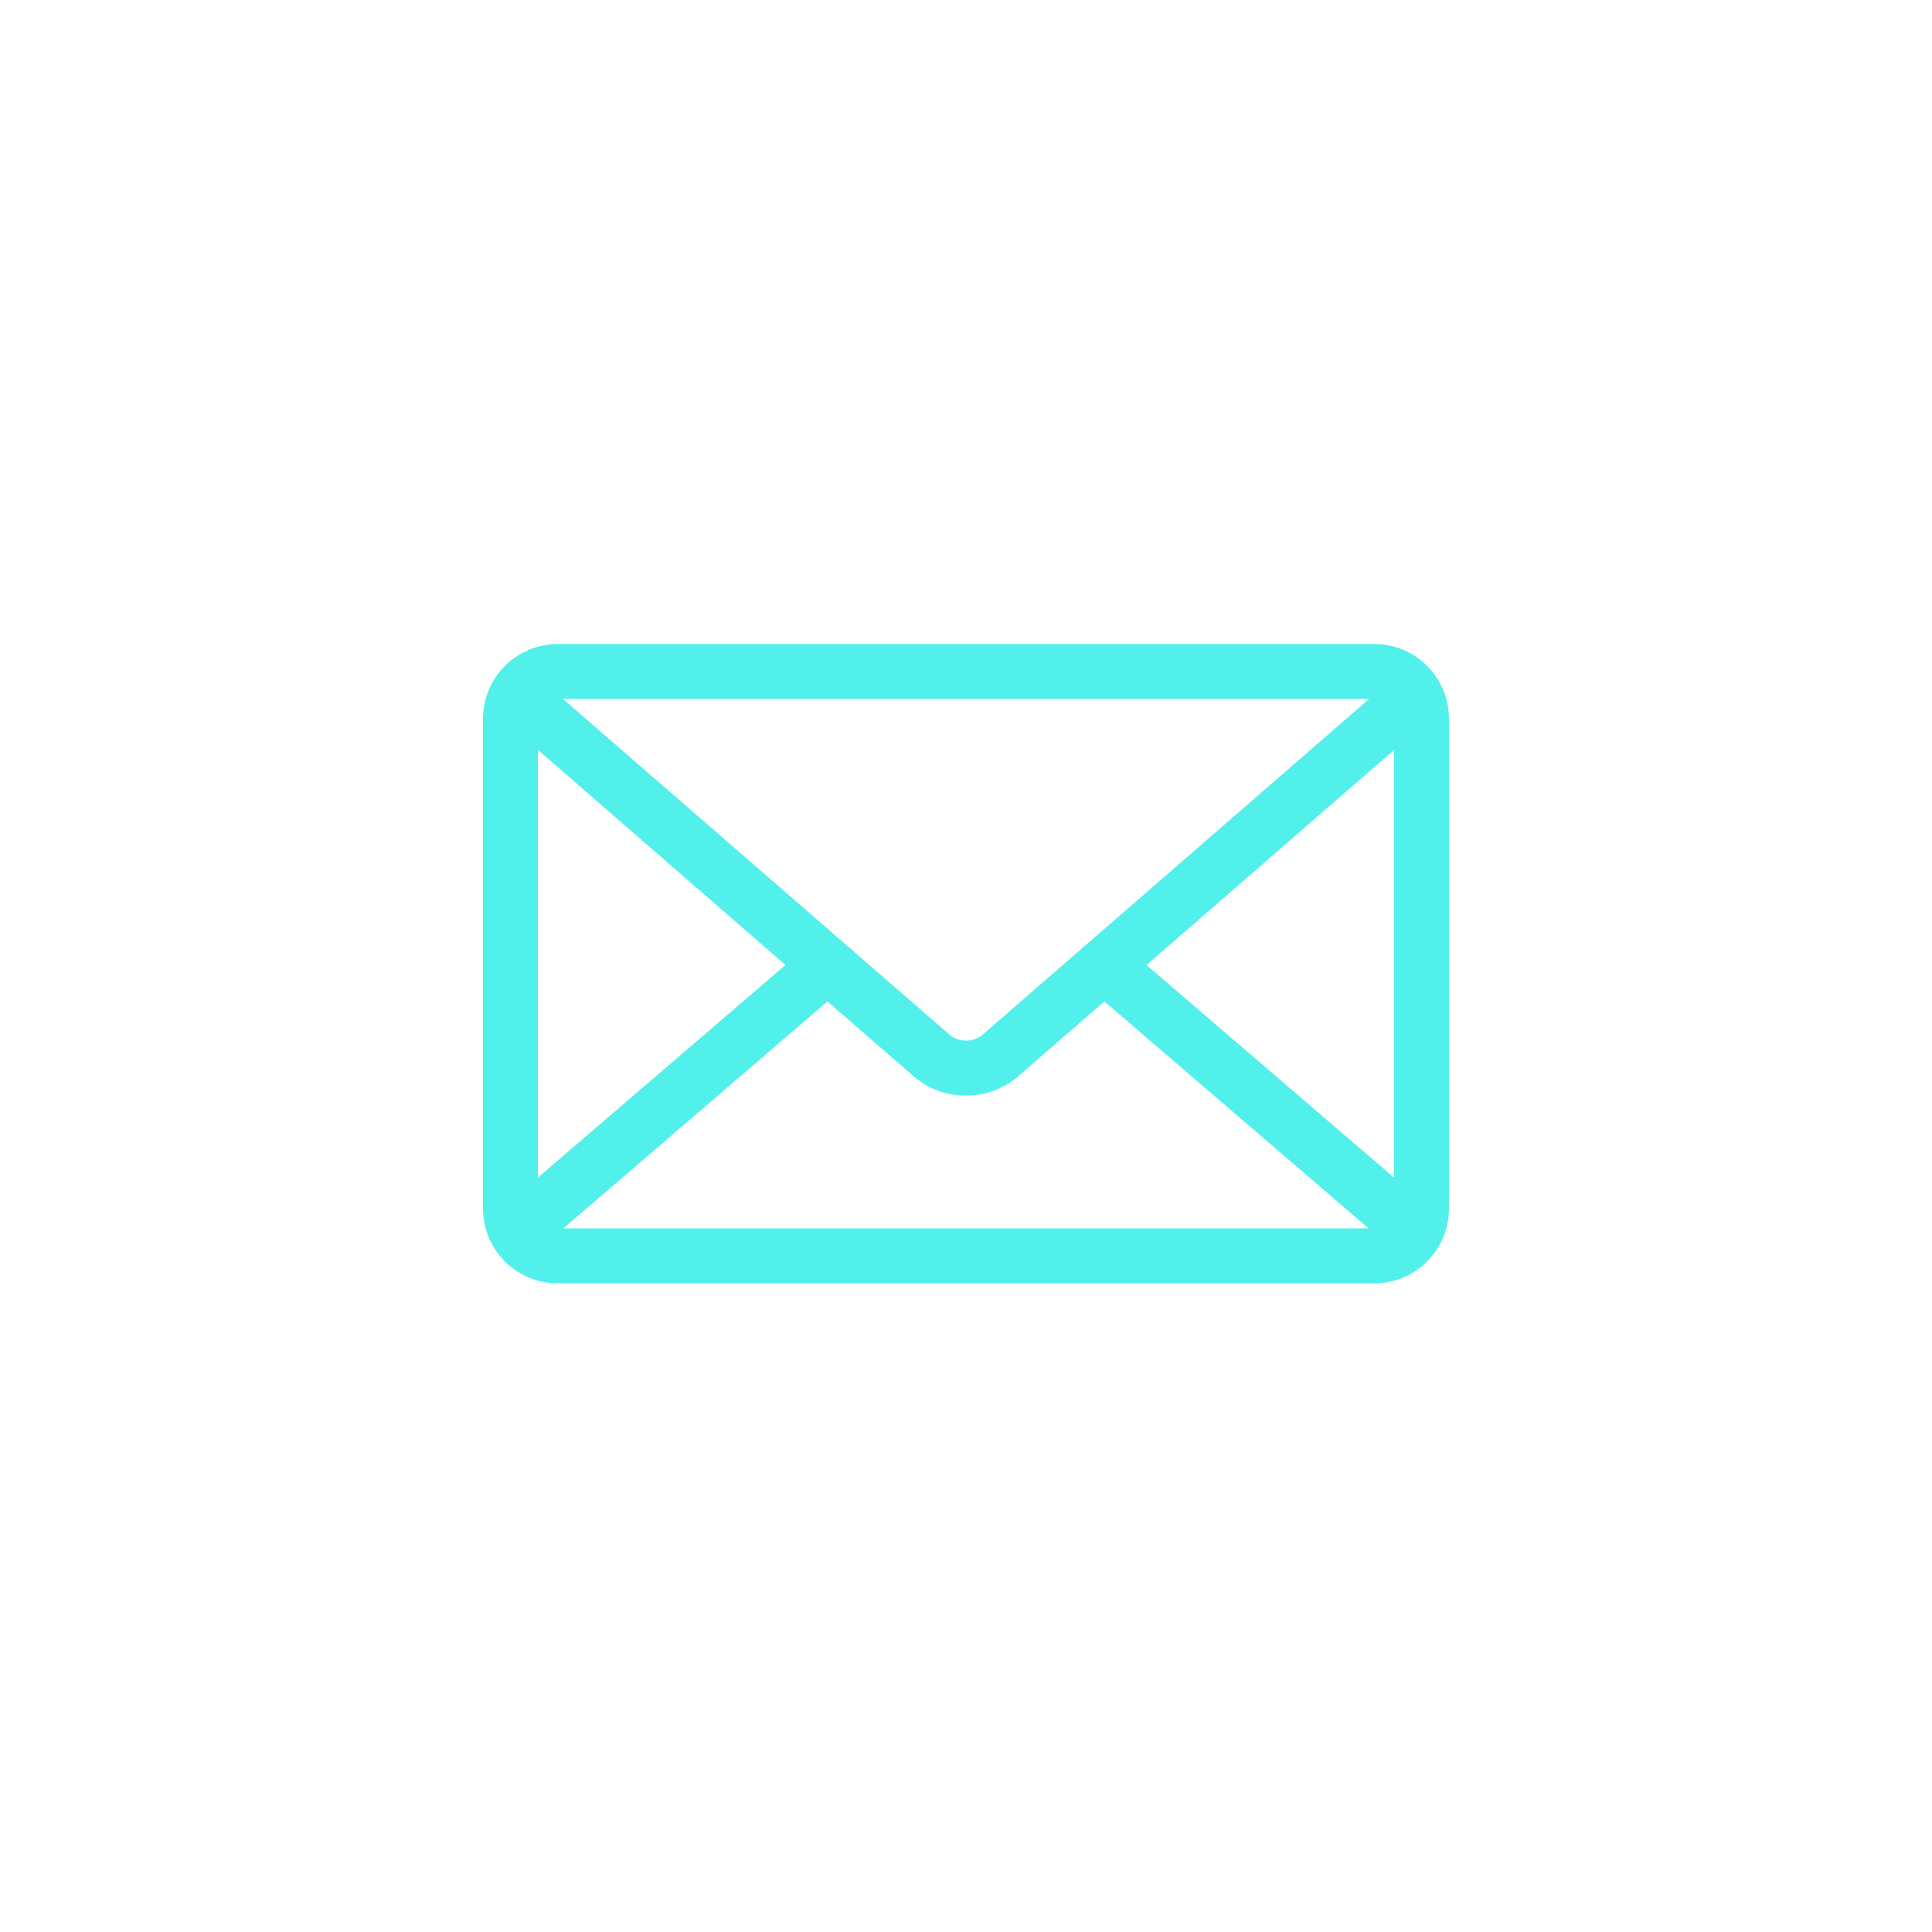
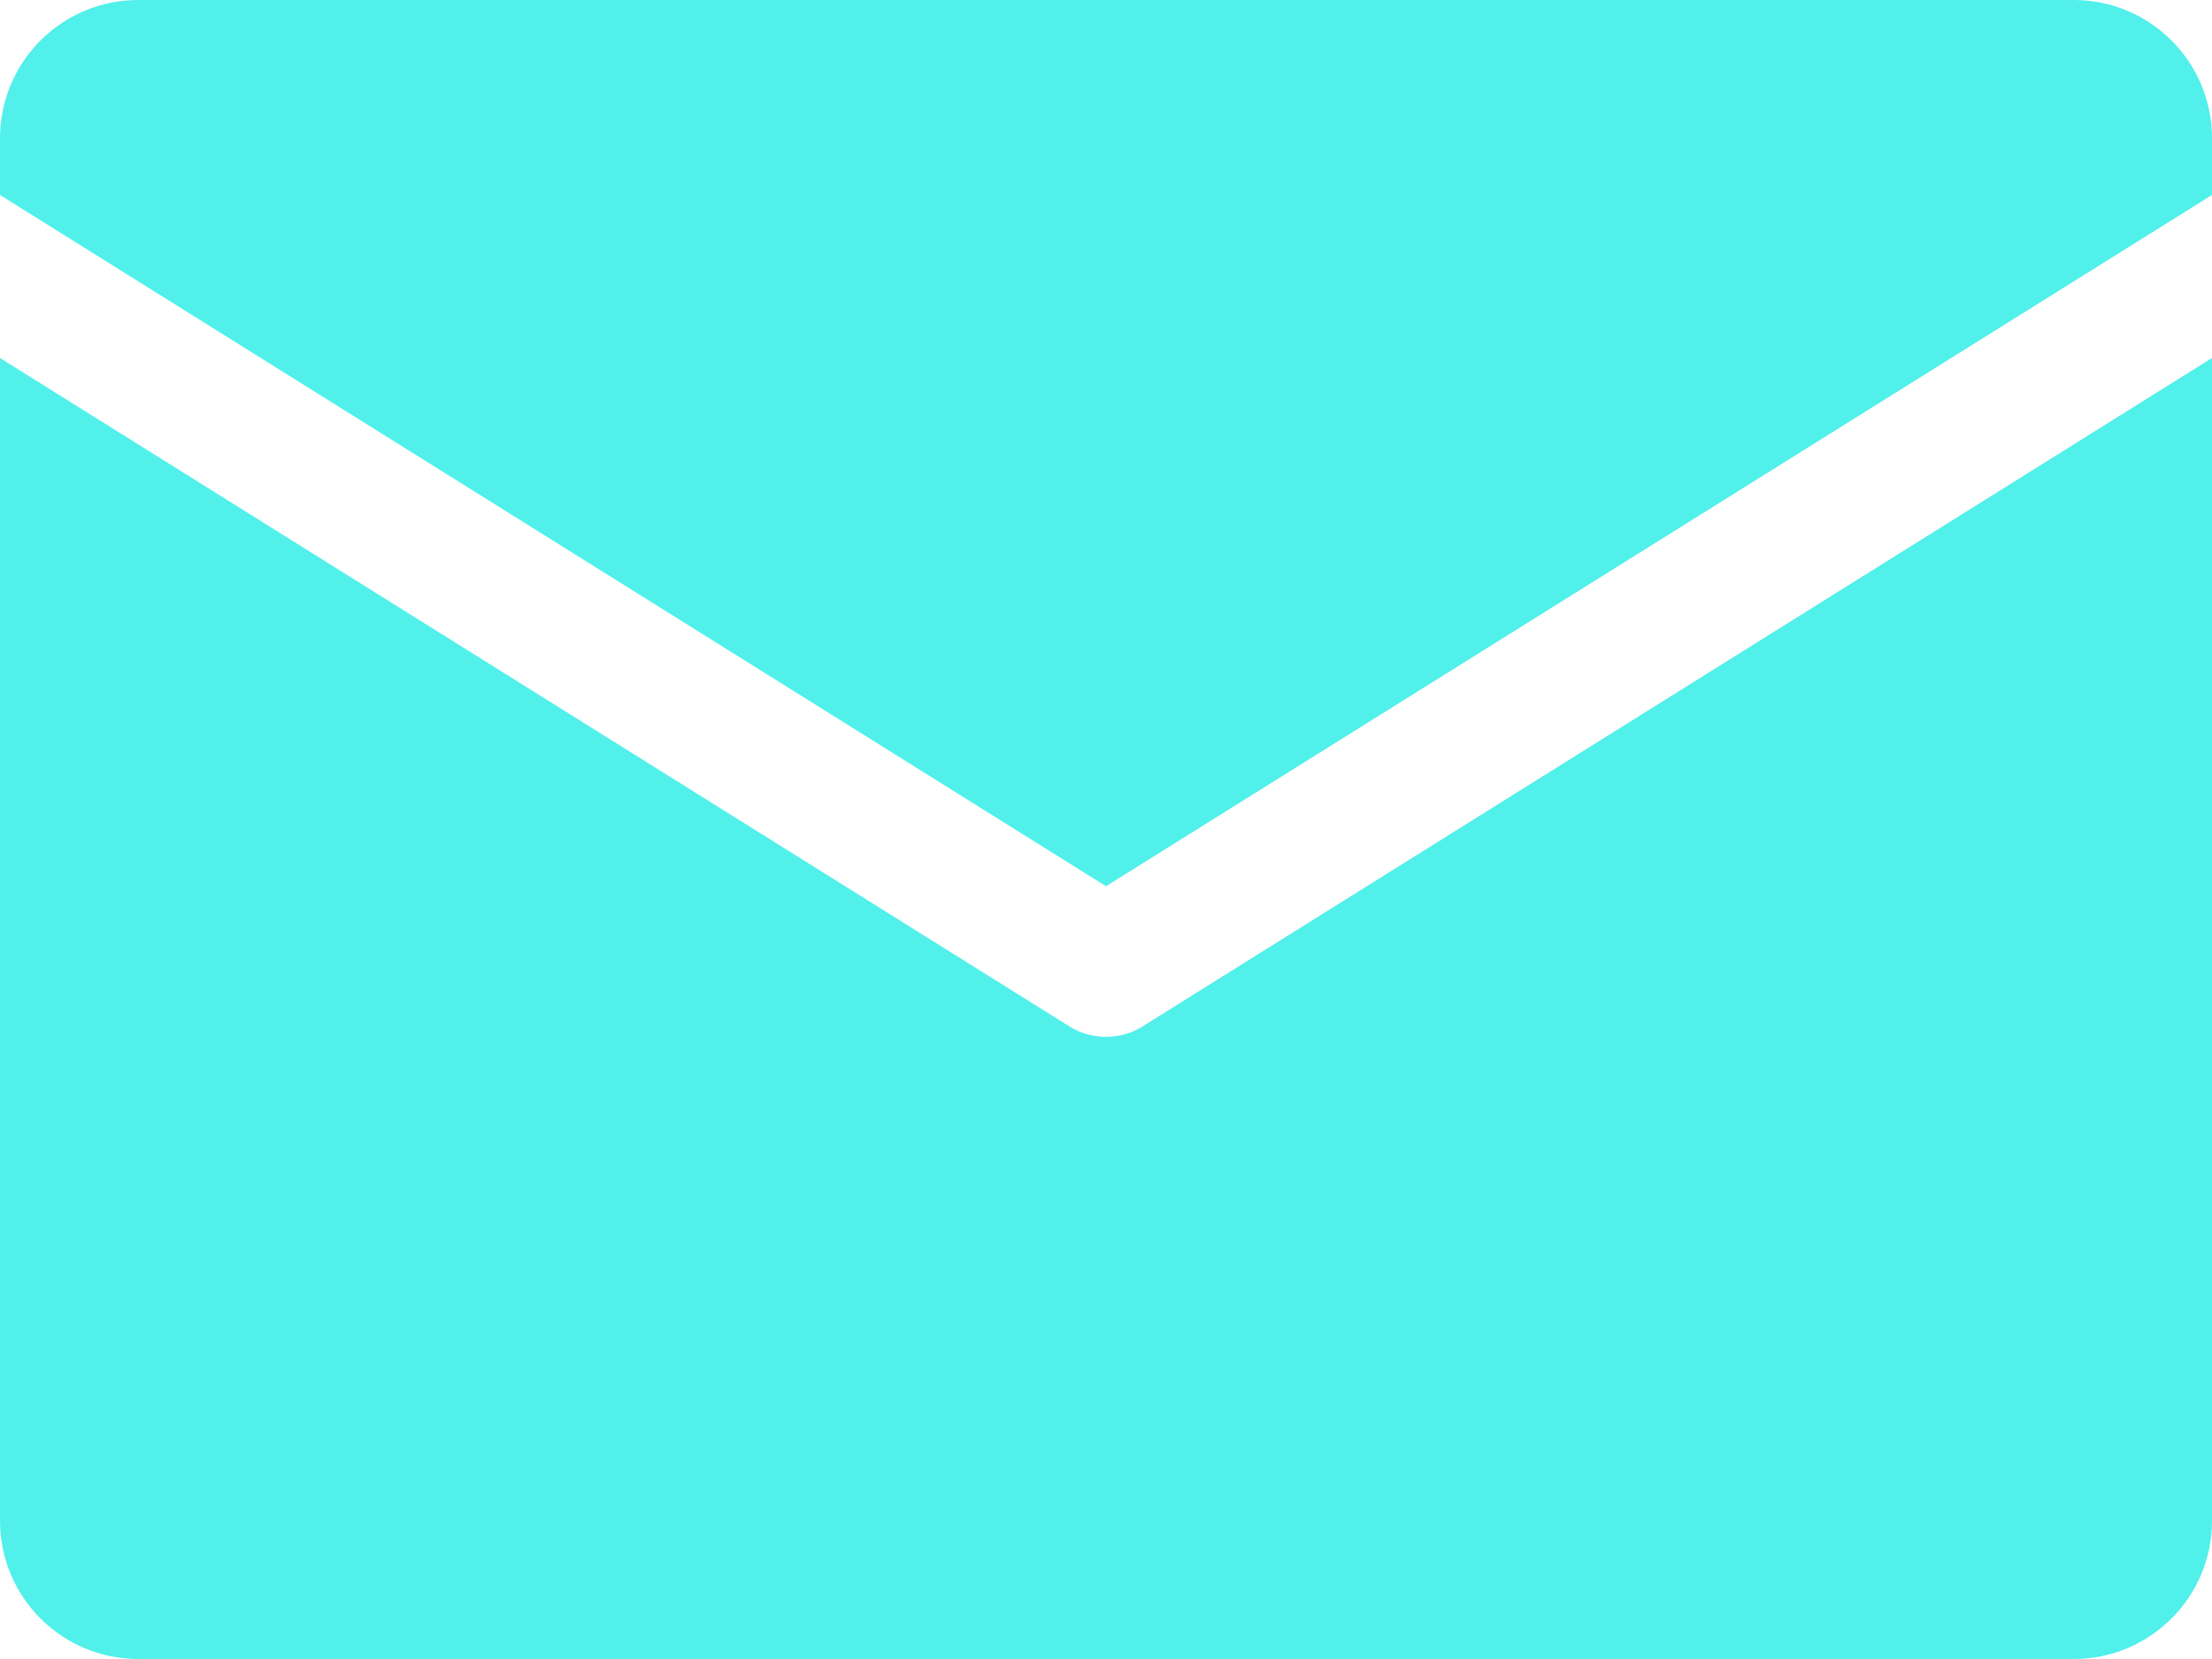
- <svg xmlns="http://www.w3.org/2000/svg" width="512" height="512" viewBox="0 0 512 512" style="color:#51F0EB" class="h-full w-full">
-   <rect width="512" height="512" x="0" y="0" rx="30" fill="transparent" stroke="transparent" stroke-width="0" stroke-opacity="100%" paint-order="stroke" />
-   <svg width="256px" height="256px" viewBox="0 0 24 24" fill="#51F0EB" x="128" y="128" role="img" style="display:inline-block;vertical-align:middle">
-     <g fill="#51F0EB">
-       <path fill="currentColor" d="m16.484 11.976l6.151-5.344v10.627zm-7.926.905l2.16 1.875c.339.288.781.462 1.264.462h.017h-.001h.014c.484 0 .926-.175 1.269-.465l-.003.002l2.16-1.875l6.566 5.639H1.995zM1.986 5.365h20.03l-9.621 8.356a.612.612 0 0 1-.38.132h-.014h.001h-.014a.61.61 0 0 1-.381-.133l.001.001zm-.621 1.266l6.15 5.344l-6.15 5.28zm21.6-2.441c-.24-.12-.522-.19-.821-.19H1.859a1.87 1.87 0 0 0-.835.197l.011-.005A1.856 1.856 0 0 0 0 5.855v12.172a1.86 1.86 0 0 0 1.858 1.858h20.283a1.86 1.86 0 0 0 1.858-1.858V5.855c0-.727-.419-1.357-1.029-1.66l-.011-.005z" />
-     </g>
-   </svg>
+ <svg xmlns="http://www.w3.org/2000/svg" viewBox="0 0 128 96" id="email">
+   <g data-name="Layer 2">
+     <path fill="#51F0EB" d="M0 11.283V8a8 8 0 0 1 8-8h112a8 8 0 0 1 8 8v3.283l-64 40zm66.12 48.11a4.004 4.004 0 0 1-4.24 0L0 20.717V88a8 8 0 0 0 8 8h112a8 8 0 0 0 8-8V20.717z" />
+   </g>
</svg>
